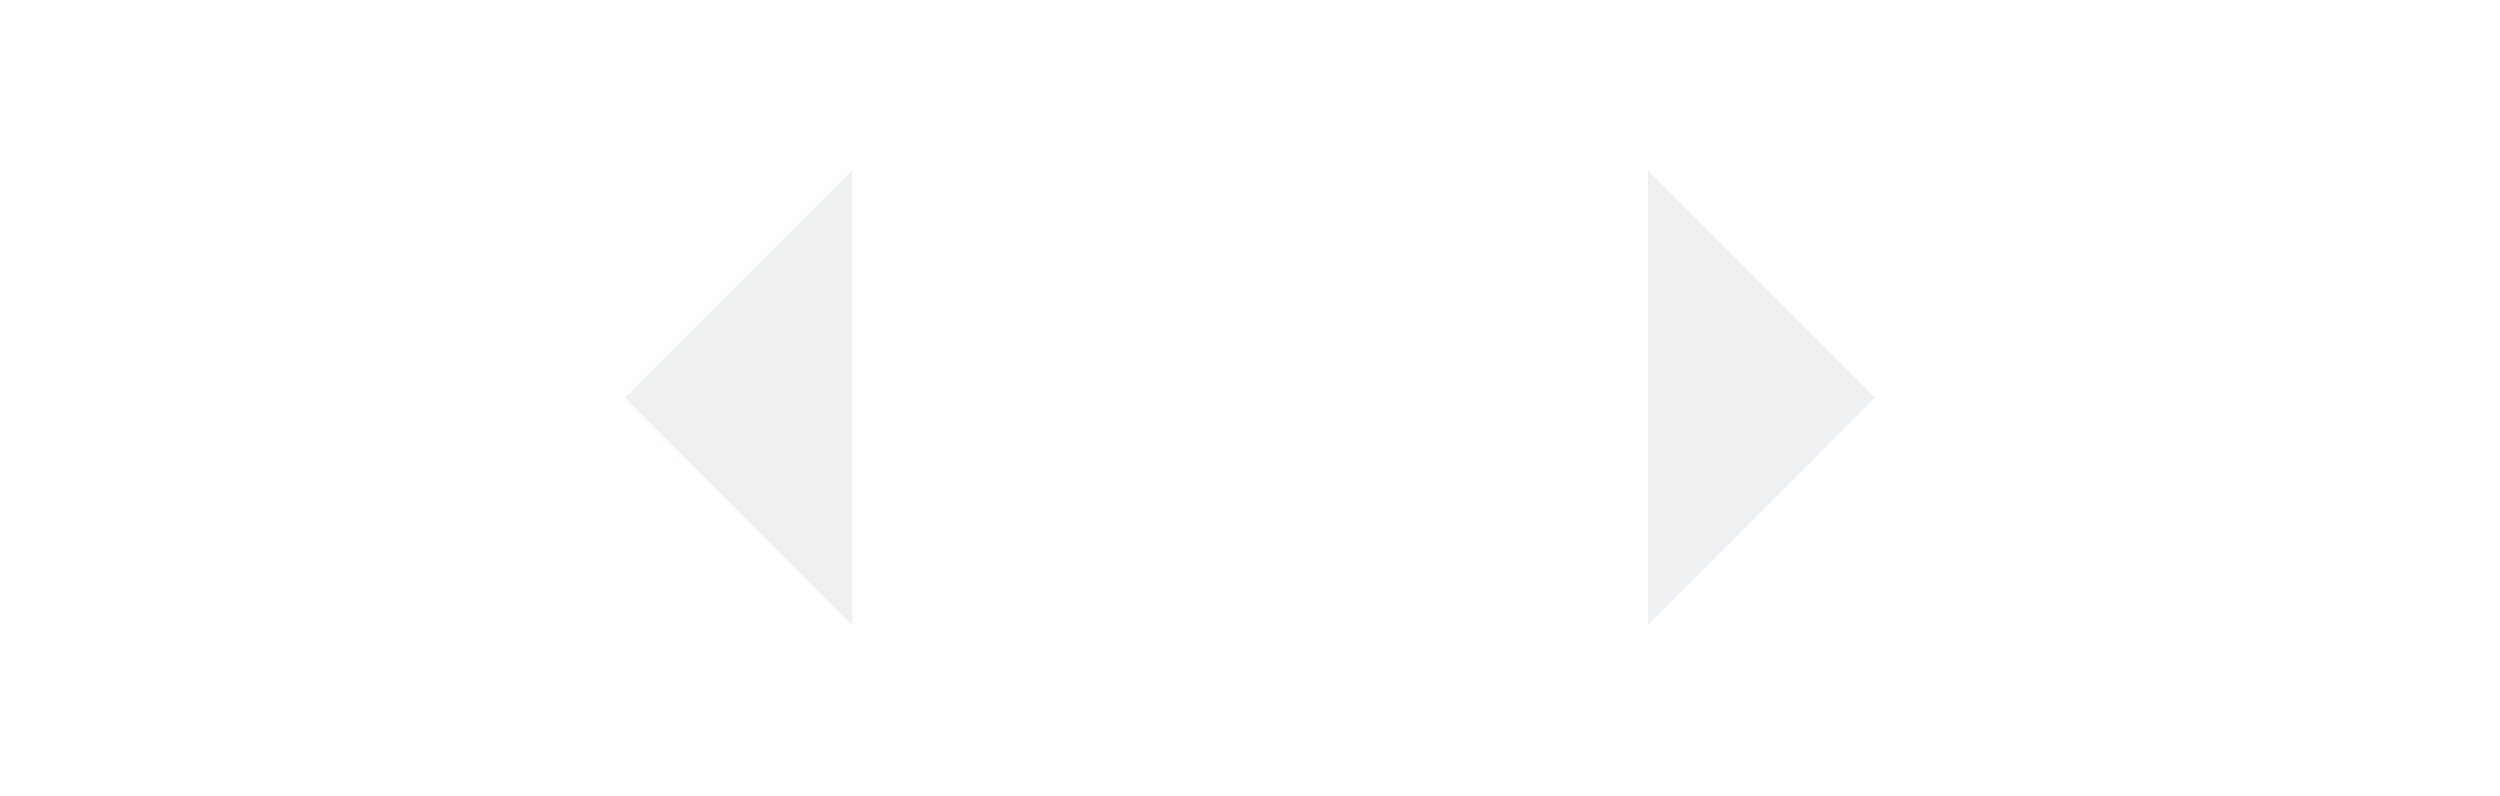
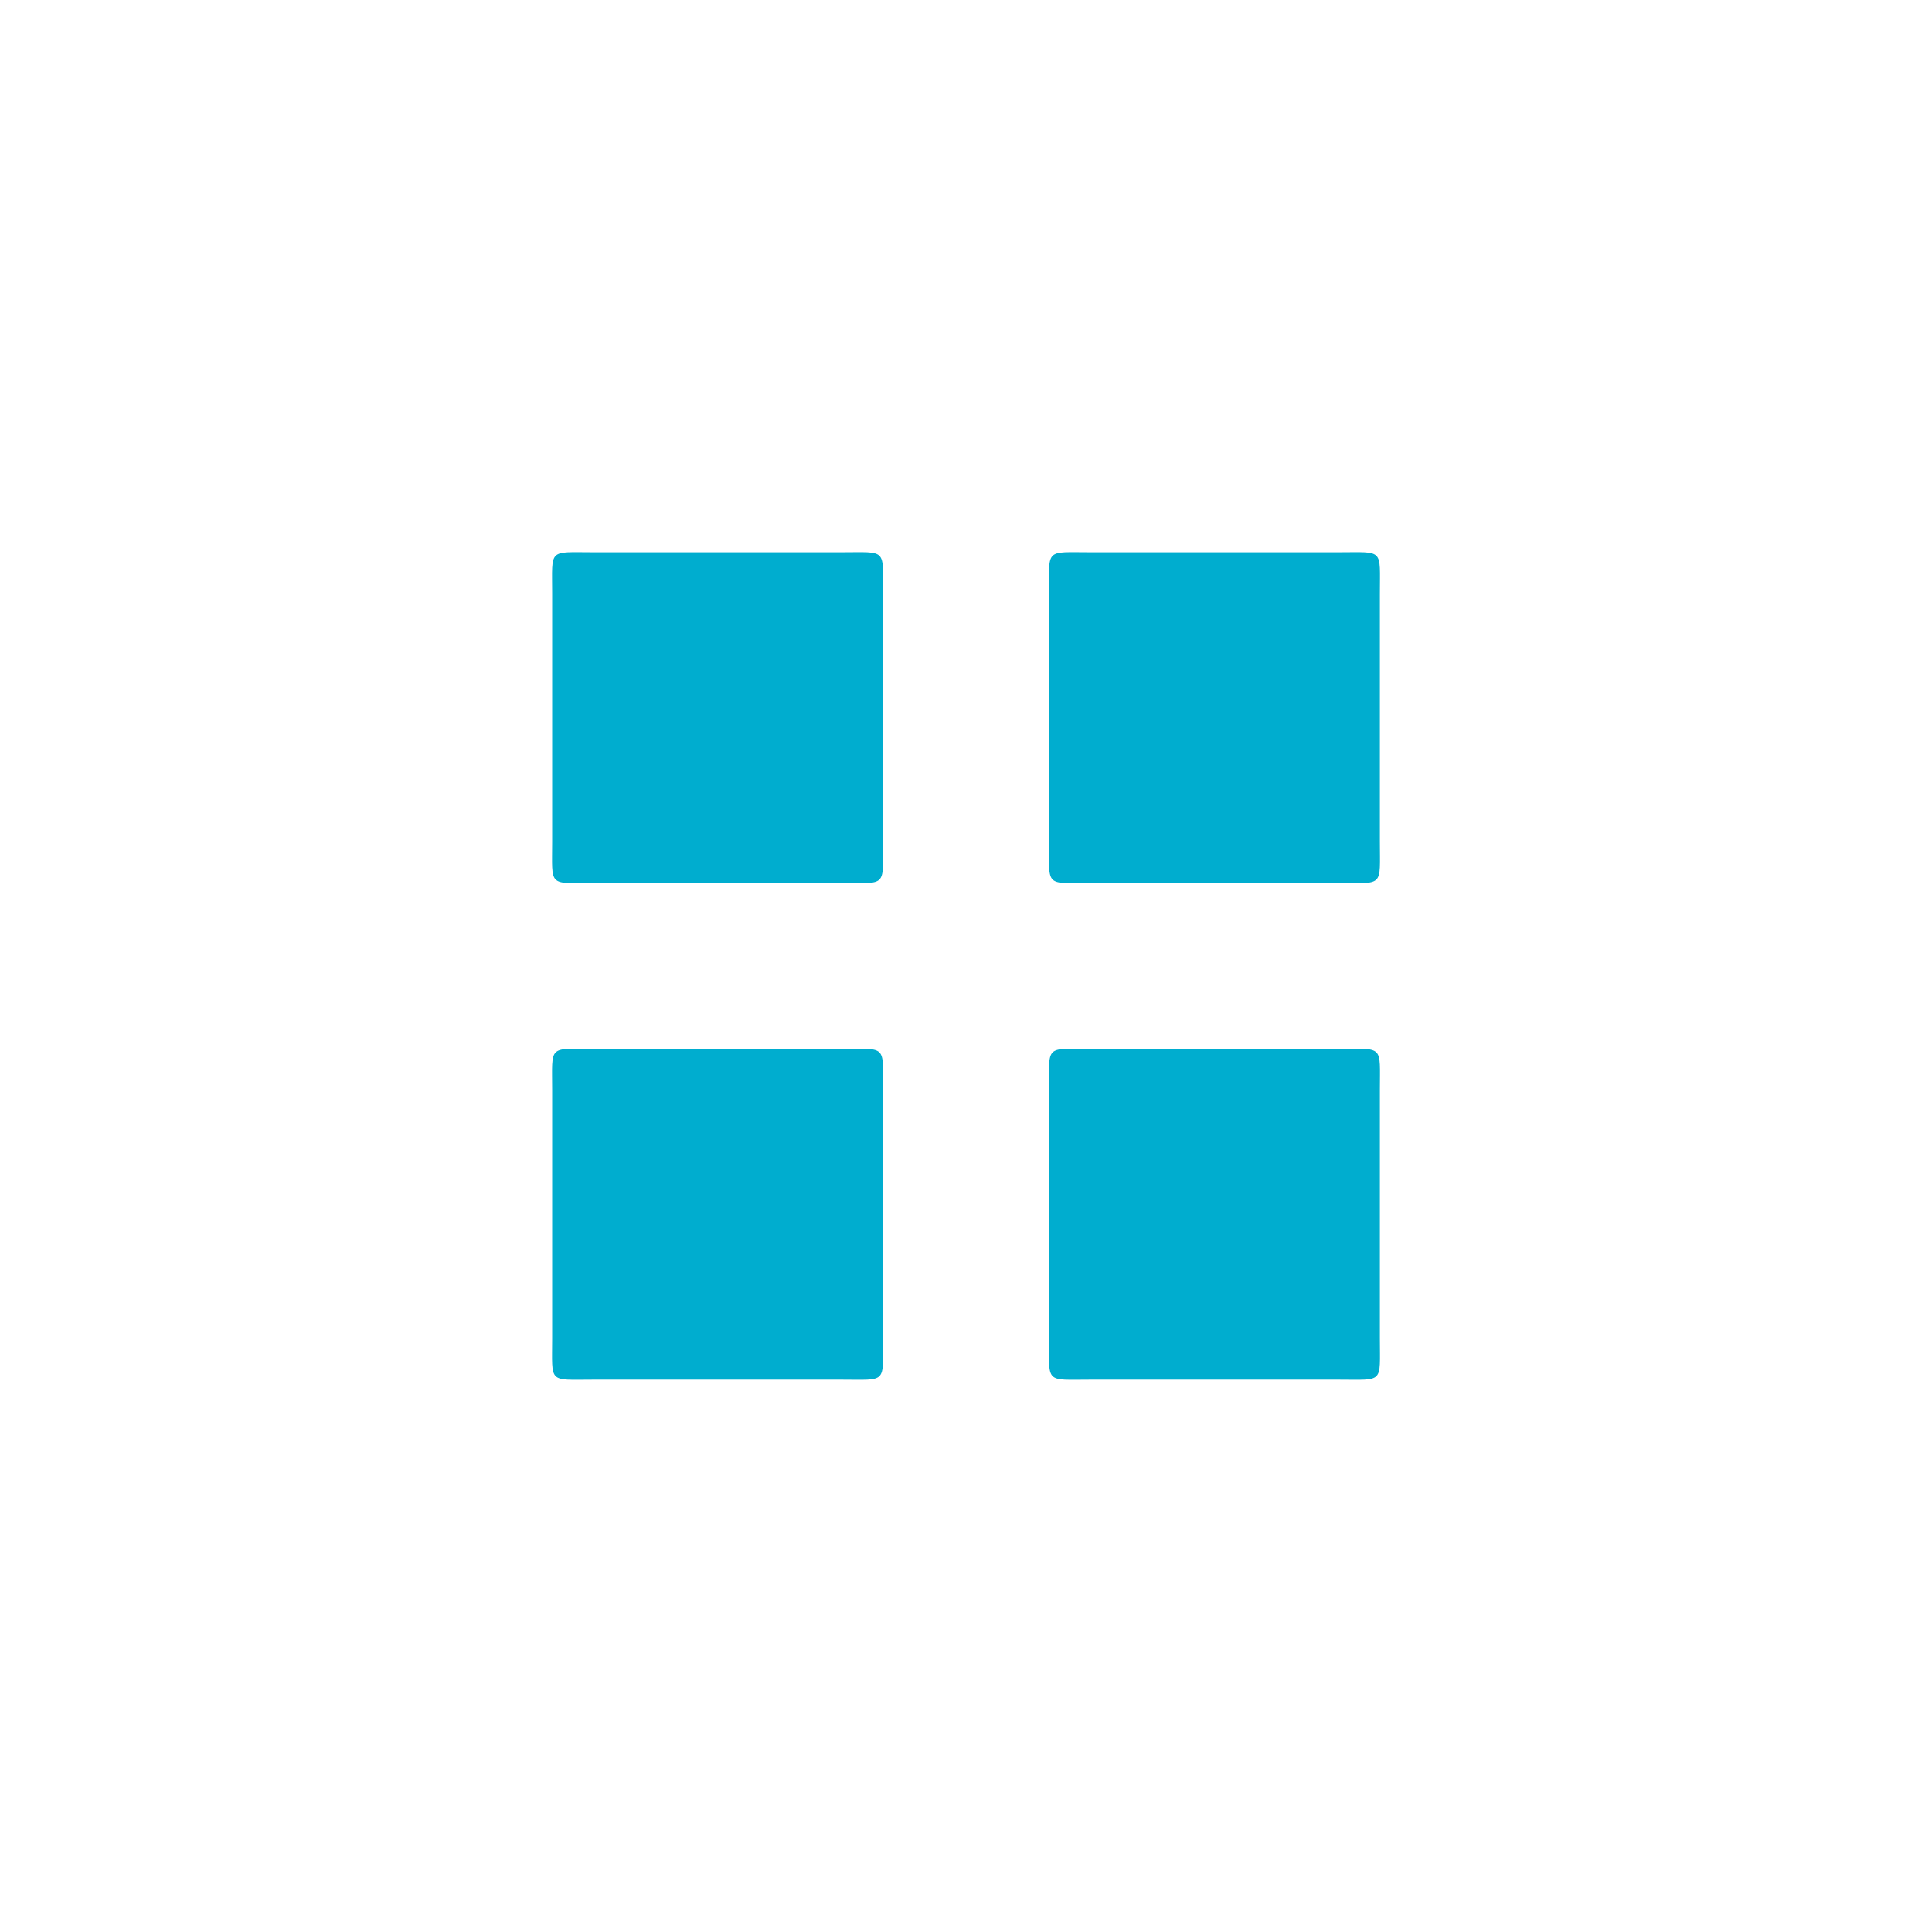
- <svg xmlns="http://www.w3.org/2000/svg" version="1.1" id="svg2" viewBox="0 0 11.642 3.704" height="14" width="44">
+ <svg xmlns="http://www.w3.org/2000/svg" width="14" height="14" viewBox="0 0 14 14" id="svg2" version="1.1">
  <defs id="defs4">
-     <style id="current-color-scheme" type="text/css">
-       .ColorScheme-Text {
-         color:#31363b;
-         stop-color:#31363b;
-       }
-       .ColorScheme-Background {
-         color:#eff0f1;
-         stop-color:#eff0f1;
-       }
-       .ColorScheme-Highlight {
-         color:#3daee9;
-         stop-color:#3daee9;
-       }
-       .ColorScheme-ViewText {
-         color:#31363b;
-         stop-color:#31363b;
-       }
-       .ColorScheme-ViewBackground {
-         color:#fcfcfc;
-         stop-color:#fcfcfc;
-       }
-       .ColorScheme-ViewHover {
-         color:#93cee9;
-         stop-color:#93cee9;
-       }
-       .ColorScheme-ViewFocus{
-         color:#3daee9;
-         stop-color:#3daee9;
-       }
-       .ColorScheme-ButtonText {
-         color:#31363b;
-         stop-color:#31363b;
-       }
-       .ColorScheme-ButtonBackground {
-         color:#eff0f1;
-         stop-color:#eff0f1;
-       }
-       .ColorScheme-ButtonHover {
-         color:#93cee9;
-         stop-color:#93cee9;
-       }
-       .ColorScheme-ButtonFocus{
-         color:#3daee9;
-         stop-color:#3daee9;
-       }
-       </style>
+     <style type="text/css" id="current-color-scheme" />
  </defs>
-   <g transform="translate(-11.64165,-265.5146)" id="layer1">
-     <g transform="rotate(90,13.36146,263.2656)" id="right-arrow">
-       <rect transform="matrix(0,1,1,0,0,0)" y="15.61" x="254.931" height="3.704" width="3.704" id="rect4168" style="opacity:1;fill:none;fill-opacity:1;stroke:none;stroke-width:0.037;stroke-linecap:square;stroke-linejoin:miter;stroke-miterlimit:4;stroke-dasharray:none;stroke-dashoffset:0;stroke-opacity:1" />
-       <path class="ColorScheme-Text" id="path4170" d="m 17.462,256.254 -1.058,1.058 h 2.117 z" style="fill:#eff0f1;fill-opacity:1;fill-rule:evenodd;stroke:none;stroke-width:0.265px;stroke-linecap:butt;stroke-linejoin:miter;stroke-opacity:1" />
+   <g id="layer1" transform="translate(-26.64164,-291.5459)">
+     <g id="right-arrow" transform="matrix(0,3.779526,-3.779526,0,1019.161,217.5459)" style="stroke-width:0.265">
+       <rect style="opacity:1;fill:none;fill-opacity:1;stroke:none;stroke-width:0.01;stroke-linecap:square;stroke-linejoin:miter;stroke-miterlimit:4;stroke-dasharray:none;stroke-dashoffset:0;stroke-opacity:1" id="rect4168" width="3.704" height="3.704" x="254.931" y="15.61" transform="matrix(0,1,1,0,0,0)" />
+       <path style="fill:#d3dae3;fill-opacity:1;fill-rule:evenodd;stroke:none;stroke-width:0.07px;stroke-linecap:butt;stroke-linejoin:miter;stroke-opacity:1" d="m 17.462,256.254 -1.058,1.058 h 2.117 z" id="path4170" class="ColorScheme-Text" />
    </g>
-     <g id="left-arrow" transform="matrix(0,1,1,0,-241.7021,249.9042)">
-       <rect style="opacity:1;fill:none;fill-opacity:1;stroke:none;stroke-width:0.037;stroke-linecap:square;stroke-linejoin:miter;stroke-miterlimit:4;stroke-dasharray:none;stroke-dashoffset:0;stroke-opacity:1" id="rect4174" width="3.704" height="3.704" x="254.931" y="15.61" transform="matrix(0,1,1,0,0,0)" />
-       <path class="ColorScheme-Text" style="fill:#eff0f1;fill-opacity:1;fill-rule:evenodd;stroke:none;stroke-width:0.265px;stroke-linecap:butt;stroke-linejoin:miter;stroke-opacity:1" d="m 17.462,256.254 -1.058,1.058 h 2.117 z" id="path4176" />
-     </g>
-     <g id="up-arrow">
-       <rect style="fill:none;fill-opacity:1;stroke:none;stroke-width:0.037;stroke-linecap:square;stroke-linejoin:miter;stroke-miterlimit:4;stroke-dasharray:none;stroke-dashoffset:0;stroke-opacity:1" id="rect4241" width="3.704" height="3.704" x="261.546" y="15.61" transform="matrix(0,1,1,0,0,0)" />
-       <g id="g957" transform="translate(0,5.291666)">
-         <path d="m 16.404,256.916 c -0.146,0 -0.132,-0.014 -0.132,0.132 v 0.793 c 0,0.146 -0.014,0.132 0.132,0.132 h 0.793 c 0.146,0 0.132,0.014 0.132,-0.132 v -0.793 c 0,-0.146 0.014,-0.132 -0.132,-0.132 z m 0.793,0.132 z" style="fill:#eff0f1;fill-opacity:1;stroke:none;stroke-width:0.264;stroke-linecap:round" id="rect940" />
-         <path id="path947" style="fill:#eff0f1;fill-opacity:1;stroke:none;stroke-width:0.264;stroke-linecap:round" d="m 17.992,256.916 c -0.146,0 -0.132,-0.014 -0.132,0.132 v 0.793 c 0,0.146 -0.014,0.132 0.132,0.132 h 0.793 c 0.146,0 0.132,0.014 0.132,-0.132 v -0.793 c 0,-0.146 0.014,-0.132 -0.132,-0.132 z m 0.793,0.132 z" />
-         <path id="path949" style="fill:#eff0f1;fill-opacity:1;stroke:none;stroke-width:0.264;stroke-linecap:round" d="m 16.404,258.503 c -0.146,0 -0.132,-0.014 -0.132,0.132 v 0.793 c 0,0.146 -0.014,0.132 0.132,0.132 h 0.793 c 0.146,0 0.132,0.014 0.132,-0.132 v -0.793 c 0,-0.146 0.014,-0.132 -0.132,-0.132 z m 0.793,0.132 z" />
-         <path d="m 17.992,258.503 c -0.146,0 -0.132,-0.014 -0.132,0.132 v 0.793 c 0,0.146 -0.014,0.132 0.132,0.132 h 0.793 c 0.146,0 0.132,0.014 0.132,-0.132 v -0.793 c 0,-0.146 0.014,-0.132 -0.132,-0.132 z m 0.793,0.132 z" style="fill:#eff0f1;fill-opacity:1;stroke:none;stroke-width:0.264;stroke-linecap:round" id="path951" />
-       </g>
+     <g transform="matrix(0,3.779526,3.779526,0,-951.8776,217.5459)" id="left-arrow" style="stroke-width:0.265">
+       <rect transform="matrix(0,1,1,0,0,0)" y="15.61" x="254.931" height="3.704" width="3.704" id="rect4174" style="opacity:1;fill:none;fill-opacity:1;stroke:none;stroke-width:0.01;stroke-linecap:square;stroke-linejoin:miter;stroke-miterlimit:4;stroke-dasharray:none;stroke-dashoffset:0;stroke-opacity:1" />
+       <path id="path4176" d="m 17.462,256.254 -1.058,1.058 h 2.117 z" style="fill:#d3dae3;fill-opacity:1;fill-rule:evenodd;stroke:none;stroke-width:0.07px;stroke-linecap:butt;stroke-linejoin:miter;stroke-opacity:1" class="ColorScheme-Text" />
    </g>
    <g id="down-arrow">
-       <rect transform="rotate(-90)" y="15.61" x="-273.188" height="3.704" width="3.704" id="rect4162" style="fill:none;fill-opacity:1;stroke:none;stroke-width:0.037;stroke-linecap:square;stroke-linejoin:miter;stroke-miterlimit:4;stroke-dasharray:none;stroke-dashoffset:0;stroke-opacity:1" />
-       <g id="g967" transform="translate(0,13.22917)">
+       <rect style="fill:none;fill-opacity:1;stroke:none;stroke-width:0.037;stroke-linecap:square;stroke-linejoin:miter;stroke-miterlimit:4;stroke-dasharray:none;stroke-dashoffset:0;stroke-opacity:1" id="rect4162" width="14" height="14" x="-305.546" y="26.642" transform="rotate(-90)" />
+       <g id="g1339" transform="matrix(2.267717,0,0,2.267717,-6.257458,-287.0651)">
        <path id="path959" style="fill:#00adcf;fill-opacity:1;stroke:none;stroke-width:0.264;stroke-linecap:round" d="m 16.404,256.916 c -0.146,0 -0.132,-0.014 -0.132,0.132 v 0.793 c 0,0.146 -0.014,0.132 0.132,0.132 h 0.793 c 0.146,0 0.132,0.014 0.132,-0.132 v -0.793 c 0,-0.146 0.014,-0.132 -0.132,-0.132 z m 0.793,0.132 z" />
        <path d="m 17.992,256.916 c -0.146,0 -0.132,-0.014 -0.132,0.132 v 0.793 c 0,0.146 -0.014,0.132 0.132,0.132 h 0.793 c 0.146,0 0.132,0.014 0.132,-0.132 v -0.793 c 0,-0.146 0.014,-0.132 -0.132,-0.132 z" style="fill:#00adcf;fill-opacity:1;stroke:none;stroke-width:0.264;stroke-linecap:round" id="path961" />
        <path d="m 16.404,258.503 c -0.146,0 -0.132,-0.014 -0.132,0.132 v 0.793 c 0,0.146 -0.014,0.132 0.132,0.132 h 0.793 c 0.146,0 0.132,0.014 0.132,-0.132 v -0.793 c 0,-0.146 0.014,-0.132 -0.132,-0.132 z" style="fill:#00adcf;fill-opacity:1;stroke:none;stroke-width:0.264;stroke-linecap:round" id="path963" />
        <path id="path965" style="fill:#00adcf;fill-opacity:1;stroke:none;stroke-width:0.264;stroke-linecap:round" d="m 17.992,258.503 c -0.146,0 -0.132,-0.014 -0.132,0.132 v 0.793 c 0,0.146 -0.014,0.132 0.132,0.132 h 0.793 c 0.146,0 0.132,0.014 0.132,-0.132 v -0.793 c 0,-0.146 0.014,-0.132 -0.132,-0.132 z m 0.793,0.132 z" />
      </g>
    </g>
+     <g id="up-arrow">
+       <rect transform="matrix(0,1,1,0,0,0)" y="26.642" x="261.546" height="14" width="14" id="rect4241" style="fill:none;fill-opacity:1;stroke:none;stroke-width:0.037;stroke-linecap:square;stroke-linejoin:miter;stroke-miterlimit:4;stroke-dasharray:none;stroke-dashoffset:0;stroke-opacity:1" />
+       <path d="m 30.942,265.547 c -0.332,0 -0.3,-0.033 -0.3,0.3 v 1.799 c 0,0.332 -0.032,0.3 0.3,0.3 h 1.799 c 0.332,0 0.3,0.033 0.3,-0.3 v -1.799 c 0,-0.332 0.032,-0.3 -0.3,-0.3 z m 1.799,0.3 z" style="fill:#eff0f1;fill-opacity:1;stroke:none;stroke-width:0.6;stroke-linecap:round" id="rect940" />
+       <path id="path947" style="fill:#eff0f1;fill-opacity:1;stroke:none;stroke-width:0.6;stroke-linecap:round" d="m 34.542,265.547 c -0.332,0 -0.3,-0.033 -0.3,0.3 v 1.799 c 0,0.332 -0.032,0.3 0.3,0.3 h 1.799 c 0.332,0 0.3,0.033 0.3,-0.3 v -1.799 c 0,-0.332 0.032,-0.3 -0.3,-0.3 z m 1.799,0.3 z" />
+       <path id="path949" style="fill:#eff0f1;fill-opacity:1;stroke:none;stroke-width:0.6;stroke-linecap:round" d="m 30.942,269.147 c -0.332,0 -0.3,-0.033 -0.3,0.3 v 1.799 c 0,0.332 -0.032,0.3 0.3,0.3 h 1.799 c 0.332,0 0.3,0.033 0.3,-0.3 v -1.799 c 0,-0.332 0.032,-0.3 -0.3,-0.3 z m 1.799,0.3 z" />
+       <path d="m 34.542,269.147 c -0.332,0 -0.3,-0.033 -0.3,0.3 v 1.799 c 0,0.332 -0.032,0.3 0.3,0.3 h 1.799 c 0.332,0 0.3,0.033 0.3,-0.3 v -1.799 c 0,-0.332 0.032,-0.3 -0.3,-0.3 z m 1.799,0.3 z" style="fill:#eff0f1;fill-opacity:1;stroke:none;stroke-width:0.6;stroke-linecap:round" id="path951" />
+     </g>
  </g>
</svg>
